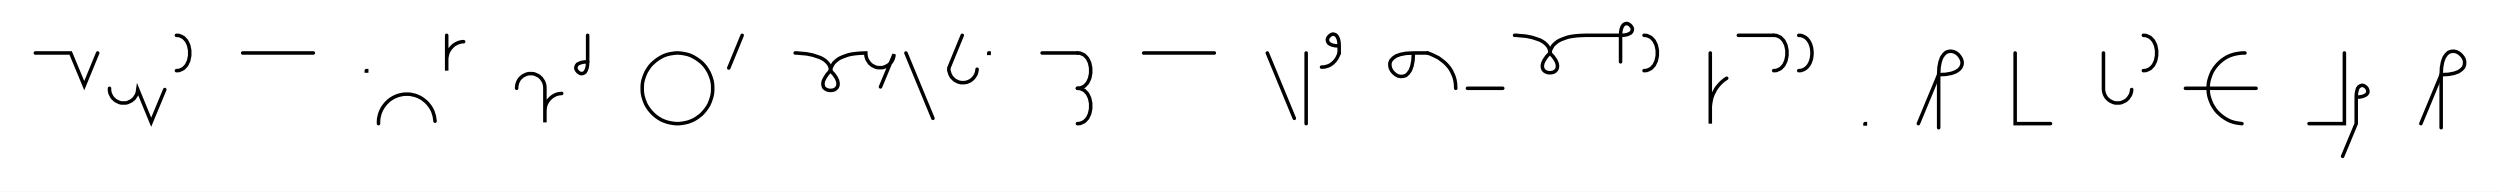
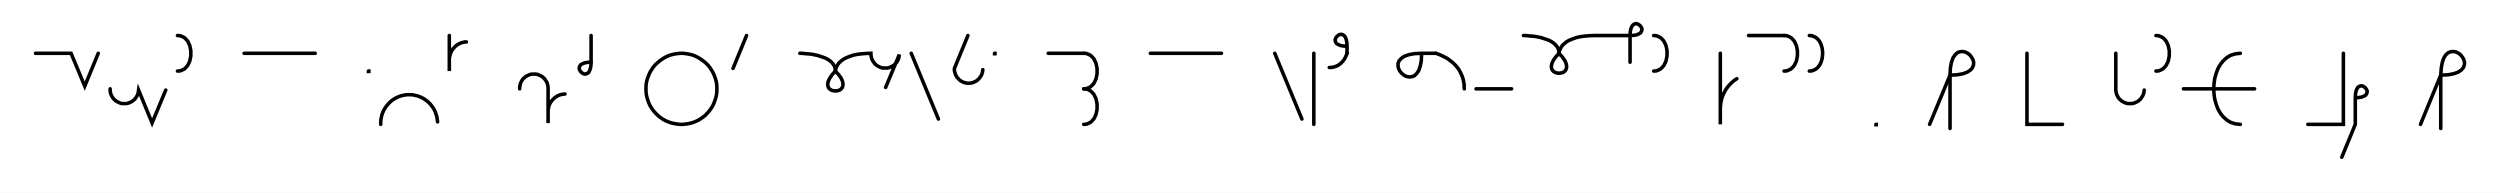
- <svg xmlns="http://www.w3.org/2000/svg" width="1415.408" height="108.478" style="fill:none; stroke-linecap:round;">
+ <svg xmlns="http://www.w3.org/2000/svg" width="1407.153" height="108.478" style="fill:none; stroke-linecap:round;">
  <rect width="100%" height="100%" fill="#FFFFFF" />
  <path stroke="#000000" stroke-width="2" d="M 550,75" />
  <path stroke="#000000" stroke-width="2" d="M 20,30 40,30 47.7,48.5 55.3,30" />
  <path stroke="#000000" stroke-width="2" d="M 62,70" />
  <path stroke="#000000" stroke-width="2" d="M 62,50 62,50.7 62,51.4 62.2,52.1 62.3,52.8 62.6,53.4 62.9,54 63.2,54.6 63.6,55.2 64.1,55.8 64.6,56.2 65.1,56.7 65.7,57.1 66.3,57.4 66.9,57.7 67.6,58 68.2,58.2 68.9,58.3 69.6,58.3 70.3,58.3 71,58.3 71.7,58.2 72.4,58 73,57.7 73.7,57.4 74.3,57.1 74.8,56.7 75.4,56.2 75.9,55.8 76.3,55.2 76.7,54.6 77.1,54 77.4,53.4 77.6,52.8 77.8,52.1 77.9,51.4 78,50.7 85.6,69.2 93.3,50.7" />
  <path stroke="#000000" stroke-width="2" d="M 99.9,70" />
  <path stroke="#000000" stroke-width="2" d="M 99.9,20" />
  <path stroke="#000000" stroke-width="2" d="M 99.9,20 101.4,20.1 102.6,20.6 103.8,21.2 104.7,22.1 105.6,23.1 106.2,24.3 106.8,25.6 107.1,27 107.4,28.5 107.4,30 107.4,31.5 107.1,33 106.8,34.4 106.2,35.7 105.6,36.9 104.7,37.9 103.8,38.8 102.6,39.4 101.4,39.9 99.9,40" />
  <path stroke="#000000" stroke-width="2" d="M 137.4,70" />
  <path stroke="#000000" stroke-width="2" d="M 137.4,30 177.4,30" />
  <path stroke="#000000" stroke-width="2" d="M 207.4,70" />
  <path stroke="#000000" stroke-width="2" d="M 207.4,40 207.6,40 207.6,40.2 207.4,40.2 207.4,40" />
  <path stroke="#000000" stroke-width="2" d="M 214.3,70" />
  <path stroke="#000000" stroke-width="2" d="M 214.3,70 214.3,68.6 214.4,67.2 214.7,65.8 215,64.5 215.5,63.2 216.1,61.9 216.8,60.7 217.6,59.6 218.5,58.5 219.5,57.5 220.5,56.6 221.7,55.8 222.9,55.1 224.2,54.5 225.5,54 226.8,53.7 228.2,53.4 229.6,53.3 231,53.3 232.4,53.4 233.7,53.7 235.1,54 236.4,54.5 237.7,55.1 238.9,55.8 240,56.6 241.1,57.5 242.1,58.5 243,59.6 243.8,60.7 244.5,61.9 245.1,63.2 245.5,64.5 245.9,65.8 246.1,67.2 246.3,68.6" />
  <path stroke="#000000" stroke-width="2" d="M 252.9,70" />
  <path stroke="#000000" stroke-width="2" d="M 252.9,20 252.9,40 252.9,34 252.9,33.1 253,32.3 253.2,31.4 253.4,30.6 253.7,29.7 254.1,28.9 254.5,28.2 255,27.5 255.6,26.8 256.2,26.2 256.8,25.6 257.6,25.1 258.3,24.7 259.1,24.3 259.9,24 260.8,23.8 261.6,23.6 262.5,23.6" />
  <path stroke="#000000" stroke-width="2" d="M 292.5,70" />
  <path stroke="#000000" stroke-width="2" d="M 292.5,50 292.5,49.3 292.6,48.6 292.7,47.9 292.9,47.2 293.1,46.6 293.4,46 293.7,45.4 294.1,44.8 294.6,44.2 295.1,43.8 295.6,43.3 296.2,42.9 296.8,42.6 297.4,42.3 298.1,42 298.8,41.8 299.4,41.7 300.1,41.7 300.8,41.7 301.5,41.7 302.2,41.8 302.9,42 303.5,42.3 304.2,42.6 304.8,42.9 305.4,43.3 305.9,43.8 306.4,44.2 306.8,44.8 307.2,45.4 307.6,46 307.9,46.6 308.1,47.2 308.3,47.9 308.4,48.6 308.5,49.3 308.5,69.3 308.5,63.3 308.5,62.4 308.6,61.6 308.7,60.7 308.9,59.9 309.2,59 309.6,58.2 310,57.5 310.5,56.8 311.1,56.1 311.7,55.5 312.4,54.9 313.1,54.4 313.8,54 314.6,53.6 315.5,53.3 316.3,53.1 317.2,53 318,52.9" />
  <path stroke="#000000" stroke-width="2" d="M 324.7,70" />
  <path stroke="#000000" stroke-width="2" d="M 332.7,20 332.7,35" />
  <path stroke="#000000" stroke-width="2" d="M 332.7,35 332.6,37 332.3,38.6 331.8,39.9 331.3,40.8 330.6,41.3 329.9,41.6 329.1,41.7 328.4,41.5 327.7,41.1 327.1,40.6 326.6,40 326.2,39.3 326,38.6 326.1,37.8 326.4,37.1 326.9,36.4 327.8,35.9 329.1,35.4 330.7,35.1 332.7,35" />
  <path stroke="#000000" stroke-width="2" d="M 362.7,70" />
  <path stroke="#000000" stroke-width="2" d="M 382.7,70 384.4,70 386.2,69.8 387.9,69.5 389.6,69.1 391.2,68.5 392.8,67.8 394.3,66.9 395.7,65.9 397.1,64.8 398.3,63.5 399.4,62.2 400.4,60.8 401.3,59.3 402,57.7 402.6,56 403.1,54.3 403.4,52.6 403.5,50.9 403.5,49.1 403.4,47.4 403.1,45.7 402.6,44 402,42.4 401.3,40.8 400.4,39.3 399.4,37.8 398.3,36.5 397.1,35.3 395.7,34.2 394.3,33.2 392.8,32.3 391.2,31.5 389.6,30.9 387.9,30.5 386.2,30.2 384.4,30 382.7,30 381,30.2 379.2,30.5 377.6,30.9 375.9,31.5 374.3,32.3 372.8,33.2 371.4,34.2 370.1,35.3 368.8,36.5 367.7,37.8 366.7,39.3 365.8,40.8 365.1,42.4 364.5,44 364,45.7 363.7,47.4 363.6,49.1 363.6,50.9 363.7,52.6 364,54.3 364.5,56 365.1,57.7 365.8,59.3 366.7,60.8 367.7,62.2 368.8,63.5 370.1,64.8 371.4,65.9 372.8,66.9 374.3,67.8 375.9,68.5 377.6,69.1 379.2,69.5 381,69.8 382.7,70" />
  <path stroke="#000000" stroke-width="2" d="M 410.2,70" />
  <path stroke="#000000" stroke-width="2" d="M 420.2,20 412.6,38.5" />
  <path stroke="#000000" stroke-width="2" d="M 450.2,70" />
  <path stroke="#000000" stroke-width="2" d="M 450.2,30" />
  <path stroke="#000000" stroke-width="2" d="M 450.2,30 450.4,30 450.8,30 451.4,30 452.3,30.1 453.3,30.2 454.5,30.3 455.9,30.4 457.3,30.6 458.7,30.9 460.2,31.2 461.7,31.7 463.2,32.2 464.6,32.7 465.9,33.4 467.1,34.2 468.1,35.1 469,36.1 469.7,37.3 470.1,38.6 470.2,40" />
  <path stroke="#000000" stroke-width="2" d="M 470.2,40 472.1,42.1 473.5,44.1 474.2,45.7 474.5,47.2 474.4,48.4 474,49.4 473.3,50.2 472.4,50.8 471.3,51.1 470.2,51.2 469.1,51.1 468.1,50.8 467.1,50.2 466.4,49.5 466,48.4 465.9,47.2 466.2,45.7 467,44.1 468.3,42.1 470.2,40" />
  <path stroke="#000000" stroke-width="2" d="M 470.2,40 470.2,39.9 470.2,39.7 470.3,39.4 470.4,39 470.5,38.4 470.8,37.8 471.1,37.2 471.5,36.5 472,35.7 472.7,35 473.5,34.3 474.5,33.5 475.7,32.8 477.1,32.2 478.7,31.6 480.5,31 482.5,30.6 484.8,30.3 487.4,30.1 490.2,30 490.2,30.7 490.3,31.4 490.4,32.1 490.6,32.8 490.8,33.4 491.1,34 491.5,34.6 491.9,35.2 492.3,35.8 492.8,36.2 493.3,36.7 493.9,37.1 494.5,37.4 495.1,37.7 495.8,38 496.5,38.2 497.2,38.3 497.9,38.3 498.6,38.3 499.3,38.3 499.9,38.2 500.6,38 501.3,37.7 501.9,37.4 502.5,37.1 503.1,36.7 503.6,36.2 504.1,35.8 504.6,35.2 505,34.6 505.3,34 505.6,33.4 505.8,32.8 506,32.1 506.1,31.4 506.2,30.7 498.5,49.2" />
  <path stroke="#000000" stroke-width="2" d="M 512.9,70" />
  <path stroke="#000000" stroke-width="2" d="M 512.9,30 528.2,67" />
  <path stroke="#000000" stroke-width="2" d="M 534.8,70" />
  <path stroke="#000000" stroke-width="2" d="M 544.8,20 537.2,38.5 537.2,39.2 537.2,39.9 537.4,40.6 537.6,41.2 537.8,41.9 538.1,42.5 538.4,43.1 538.8,43.7 539.3,44.2 539.8,44.7 540.3,45.2 540.9,45.6 541.5,45.9 542.1,46.2 542.8,46.5 543.4,46.6 544.1,46.8 544.8,46.8 545.5,46.8 546.2,46.8 546.9,46.6 547.6,46.5 548.2,46.2 548.9,45.9 549.5,45.6 550,45.2 550.6,44.7 551.1,44.2 551.5,43.7 551.9,43.1 552.3,42.5 552.6,41.9 552.8,41.2 553,40.6 553.1,39.9 553.2,39.2" />
  <path stroke="#000000" stroke-width="2" d="M 559.8,70" />
  <path stroke="#000000" stroke-width="2" d="M 559.8,30 560,30 560,30.2 559.8,30.2 559.8,30" />
  <path stroke="#000000" stroke-width="2" d="M 590,70" />
  <path stroke="#000000" stroke-width="2" d="M 590,30 610,30" />
  <path stroke="#000000" stroke-width="2" d="M 610,30 611.5,30.1 612.7,30.6 613.9,31.2 614.8,32.1 615.7,33.1 616.3,34.3 616.9,35.6 617.2,37 617.5,38.5 617.5,40 617.5,41.5 617.2,43 616.9,44.4 616.3,45.7 615.7,46.9 614.8,47.9 613.9,48.8 612.7,49.4 611.5,49.9 610,50" />
  <path stroke="#000000" stroke-width="2" d="M 610,50 611.5,50.1 612.7,50.6 613.9,51.2 614.8,52.1 615.7,53.1 616.3,54.3 616.9,55.6 617.2,57 617.5,58.5 617.5,60 617.5,61.5 617.2,63 616.9,64.4 616.3,65.7 615.7,66.9 614.8,67.9 613.9,68.8 612.7,69.4 611.5,69.9 610,70" />
  <path stroke="#000000" stroke-width="2" d="M 647.5,70" />
  <path stroke="#000000" stroke-width="2" d="M 647.5,30 687.5,30" />
  <path stroke="#000000" stroke-width="2" d="M 717.5,70" />
  <path stroke="#000000" stroke-width="2" d="M 717.5,30 732.8,67" />
  <path stroke="#000000" stroke-width="2" d="M 739.5,70" />
  <path stroke="#000000" stroke-width="2" d="M 739.5,30 739.5,70" />
  <path stroke="#000000" stroke-width="2" d="M 746.2,70" />
  <path stroke="#000000" stroke-width="2" d="M 758.2,26" />
  <path stroke="#000000" stroke-width="2" d="M 758.2,26 756.1,25.9 754.5,25.6 753.3,25.1 752.4,24.6 751.9,23.9 751.6,23.2 751.5,22.4 751.7,21.7 752.1,21 752.6,20.4 753.2,19.9 753.9,19.5 754.6,19.3 755.3,19.4 756.1,19.7 756.7,20.2 757.3,21.1 757.8,22.4 758.1,24 758.2,26 758.2,30" />
  <path stroke="#000000" stroke-width="2" d="M 758.2,30 757.9,30.9 757.5,31.7 757.2,32.4 756.8,33.1 756.3,33.8 755.9,34.4 755.4,34.9 754.9,35.4 754.4,35.9 753.9,36.2 753.4,36.6 752.9,36.9 752.3,37.2 751.7,37.4 751.1,37.6 750.6,37.7 750,37.9 749.4,37.9 748.8,38 748.2,38" />
  <path stroke="#000000" stroke-width="2" d="M 788.2,70" />
  <path stroke="#000000" stroke-width="2" d="M 800.2,30" />
  <path stroke="#000000" stroke-width="2" d="M 800.2,30 800,34.1 799.4,37.3 798.5,39.8 797.3,41.5 796,42.7 794.5,43.2 793,43.3 791.5,43 790.2,42.3 788.9,41.2 787.9,40 787.2,38.6 786.9,37.2 786.9,35.7 787.5,34.2 788.7,32.9 790.4,31.7 792.9,30.8 796.1,30.2 800.2,30 808.2,30" />
  <path stroke="#000000" stroke-width="2" d="M 808.2,30 809.9,30.6 811.5,31.3 813.1,32.1 814.5,32.8 815.7,33.7 816.9,34.6 818,35.5 819,36.5 819.9,37.5 820.7,38.5 821.4,39.6 822,40.7 822.5,41.8 823,42.9 823.4,44.1 823.7,45.2 823.9,46.4 824.1,47.6 824.1,48.8 824.2,50" />
  <path stroke="#000000" stroke-width="2" d="M 830.8,70" />
  <path stroke="#000000" stroke-width="2" d="M 830.8,50 850.8,50" />
  <path stroke="#000000" stroke-width="2" d="M 857.5,70" />
  <path stroke="#000000" stroke-width="2" d="M 857.5,20" />
  <path stroke="#000000" stroke-width="2" d="M 857.5,20 857.7,20 858.1,20 858.7,20 859.6,20.1 860.6,20.2 861.8,20.3 863.1,20.4 864.6,20.6 866,20.9 867.5,21.2 869,21.7 870.5,22.2 871.9,22.7 873.2,23.4 874.4,24.2 875.4,25.1 876.3,26.1 877,27.3 877.4,28.6 877.5,30" />
  <path stroke="#000000" stroke-width="2" d="M 877.5,30 879.4,32.1 880.8,34.1 881.5,35.7 881.8,37.2 881.7,38.4 881.3,39.4 880.6,40.2 879.7,40.8 878.6,41.1 877.5,41.2 876.4,41.1 875.4,40.8 874.4,40.2 873.7,39.4 873.3,38.4 873.2,37.2 873.5,35.7 874.3,34 875.6,32.1 877.5,30" />
  <path stroke="#000000" stroke-width="2" d="M 877.5,30 877.5,29.9 877.5,29.7 877.6,29.4 877.7,29 877.8,28.4 878.1,27.8 878.4,27.2 878.8,26.5 879.3,25.7 880,25 880.8,24.3 881.8,23.5 883,22.8 884.4,22.2 886,21.6 887.8,21 889.8,20.6 892.1,20.3 894.7,20.1 897.5,20 917.5,20" />
  <path stroke="#000000" stroke-width="2" d="M 917.5,20 919.5,19.9 921.2,19.6 922.4,19.1 923.3,18.6 923.8,17.9 924.1,17.2 924.2,16.4 924,15.7 923.6,15 923.1,14.4 922.5,13.9 921.8,13.5 921.1,13.3 920.3,13.4 919.6,13.7 919,14.2 918.4,15.1 917.9,16.4 917.6,18 917.5,20 917.5,35" />
  <path stroke="#000000" stroke-width="2" d="M 930.8,70" />
  <path stroke="#000000" stroke-width="2" d="M 930.8,20" />
  <path stroke="#000000" stroke-width="2" d="M 930.8,20 932.3,20.1 933.5,20.6 934.7,21.2 935.6,22.1 936.5,23.1 937.1,24.3 937.7,25.6 938,27 938.3,28.5 938.3,30 938.3,31.5 938,33 937.7,34.4 937.1,35.7 936.5,36.9 935.6,37.9 934.7,38.8 933.5,39.4 932.3,39.9 930.8,40" />
  <path stroke="#000000" stroke-width="2" d="M 968.3,70" />
  <path stroke="#000000" stroke-width="2" d="M 968.3,30 968.3,70 968.3,62 968.3,60.3 968.5,58.5 968.8,56.8 969.2,55.1 969.8,53.5 970.6,51.9 971.4,50.4 972.4,49 973.6,47.6 974.8,46.4 976.1,45.3 977.6,44.3" />
  <path stroke="#000000" stroke-width="2" d="M 984.2,70" />
  <path stroke="#000000" stroke-width="2" d="M 984.2,20 1004.2,20" />
  <path stroke="#000000" stroke-width="2" d="M 1004.2,20 1005.7,20.1 1006.9,20.6 1008.1,21.2 1009,22.1 1009.9,23.1 1010.5,24.3 1011.1,25.6 1011.4,27 1011.7,28.5 1011.7,30 1011.7,31.5 1011.4,33 1011.1,34.4 1010.5,35.7 1009.9,36.9 1009,37.9 1008.1,38.8 1006.9,39.4 1005.7,39.9 1004.2,40" />
  <path stroke="#000000" stroke-width="2" d="M 1018.4,70" />
  <path stroke="#000000" stroke-width="2" d="M 1018.4,20" />
  <path stroke="#000000" stroke-width="2" d="M 1018.4,20 1019.8,20.1 1021.1,20.6 1022.2,21.2 1023.2,22.1 1024,23.1 1024.7,24.3 1025.2,25.6 1025.6,27 1025.8,28.5 1025.9,30 1025.8,31.5 1025.6,33 1025.2,34.4 1024.7,35.7 1024,36.9 1023.2,37.9 1022.2,38.8 1021.1,39.4 1019.8,39.9 1018.4,40" />
  <path stroke="#000000" stroke-width="2" d="M 1055.9,70" />
  <path stroke="#000000" stroke-width="2" d="M 1055.9,70 1056.1,70 1056.1,70.2 1055.9,70.2 1055.9,70" />
  <path stroke="#000000" stroke-width="2" d="M 1086.1,70" />
  <path stroke="#000000" stroke-width="2" d="M 1086.1,70 1097.6,42.3" />
  <path stroke="#000000" stroke-width="2" d="M 1097.6,42.3 1101.6,42.1 1104.9,41.5 1107.3,40.6 1109.1,39.4 1110.2,38.1 1110.8,36.6 1110.9,35.1 1110.5,33.6 1109.8,32.3 1108.8,31 1107.6,30 1106.2,29.3 1104.7,29 1103.3,29.1 1101.8,29.6 1100.5,30.8 1099.3,32.5 1098.4,35 1097.8,38.2 1097.6,42.3 1097.6,72.3" />
  <path stroke="#000000" stroke-width="2" d="M 1140.9,70" />
  <path stroke="#000000" stroke-width="2" d="M 1140.9,30 1140.9,70 1160.9,70" />
  <path stroke="#000000" stroke-width="2" d="M 1190.9,70" />
  <path stroke="#000000" stroke-width="2" d="M 1190.9,30 1190.9,50 1190.9,50.7 1191,51.4 1191.1,52.1 1191.3,52.8 1191.5,53.4 1191.8,54 1192.1,54.6 1192.5,55.2 1193,55.8 1193.5,56.2 1194,56.7 1194.6,57.1 1195.2,57.4 1195.8,57.7 1196.5,58 1197.2,58.2 1197.8,58.3 1198.5,58.3 1199.2,58.3 1199.9,58.3 1200.6,58.2 1201.3,58 1201.9,57.7 1202.6,57.4 1203.2,57.1 1203.8,56.7 1204.3,56.2 1204.8,55.8 1205.2,55.2 1205.6,54.6 1206,54 1206.3,53.4 1206.5,52.8 1206.7,52.1 1206.8,51.4 1206.9,50.7" />
  <path stroke="#000000" stroke-width="2" d="M 1213.5,70" />
  <path stroke="#000000" stroke-width="2" d="M 1213.5,20" />
  <path stroke="#000000" stroke-width="2" d="M 1213.5,20 1215,20.1 1216.2,20.6 1217.4,21.2 1218.3,22.1 1219.2,23.1 1219.8,24.3 1220.4,25.6 1220.7,27 1221,28.5 1221,30 1221,31.5 1220.7,33 1220.4,34.4 1219.8,35.7 1219.2,36.9 1218.3,37.9 1217.4,38.8 1216.2,39.4 1215,39.9 1213.5,40" />
  <path stroke="#000000" stroke-width="2" d="M 1251,70" />
-   <path stroke="#000000" stroke-width="2" d="M 1271,30 1269.3,30 1267.6,30.2 1265.8,30.5 1264.2,30.9 1262.5,31.5 1260.9,32.2 1259.4,33.1 1258,34.1 1256.7,35.2 1255.4,36.5 1254.3,37.8 1253.3,39.2 1252.4,40.7 1251.7,42.3 1251.1,44 1250.6,45.7 1250.3,47.4 1250.2,49.1 1250.2,50.9 1250.3,52.6 1250.6,54.3 1251.1,56 1251.7,57.6 1252.4,59.2 1253.3,60.7 1254.3,62.2 1255.4,63.5 1256.7,64.7 1258,65.8 1259.4,66.8 1260.9,67.7 1262.5,68.5 1264.2,69.1 1265.8,69.5 1267.6,69.8 1269.3,70" />
-   <path stroke="#000000" stroke-width="2" d="M 1269.3,50" />
-   <path stroke="#000000" stroke-width="2" d="M 1237.3,50 1277.3,50" />
-   <path stroke="#000000" stroke-width="2" d="M 1307.3,70" />
-   <path stroke="#000000" stroke-width="2" d="M 1327.3,30 1327.3,70 1307.3,70" />
-   <path stroke="#000000" stroke-width="2" d="M 1334,70" />
-   <path stroke="#000000" stroke-width="2" d="M 1334,55" />
-   <path stroke="#000000" stroke-width="2" d="M 1334,55 1336,54.9 1337.6,54.6 1338.8,54.1 1339.7,53.6 1340.3,52.9 1340.6,52.2 1340.6,51.4 1340.4,50.7 1340.1,50 1339.6,49.4 1339,48.9 1338.3,48.5 1337.5,48.3 1336.8,48.4 1336.1,48.7 1335.4,49.2 1334.8,50.1 1334.4,51.4 1334.1,53 1334,55 1334,70 1326.3,88.5" />
-   <path stroke="#000000" stroke-width="2" d="M 1370.6,70" />
-   <path stroke="#000000" stroke-width="2" d="M 1370.6,70 1382.1,42.3" />
-   <path stroke="#000000" stroke-width="2" d="M 1382.1,42.3 1386.2,42.1 1389.4,41.5 1391.9,40.6 1393.6,39.4 1394.8,38.1 1395.3,36.6 1395.4,35.1 1395.1,33.6 1394.4,32.3 1393.3,31 1392.1,30 1390.7,29.3 1389.3,29 1387.8,29.1 1386.3,29.6 1385,30.8 1383.8,32.5 1382.9,35 1382.3,38.2 1382.1,42.3 1382.1,72.3" />
-   <path stroke="#000000" stroke-width="2" d="M 1425.4,70" />
+   <path stroke="#000000" stroke-width="2" d="M 1261,30" />
+   <path stroke="#000000" stroke-width="2" d="M 1261,30 1258.2,30.3 1255.6,31.1 1253.4,32.4 1251.4,34.2 1249.8,36.2 1248.4,38.6 1247.4,41.3 1246.6,44.1 1246.2,47 1246,50 1246.2,53 1246.6,55.9 1247.4,58.7 1248.4,61.4 1249.8,63.8 1251.4,65.8 1253.4,67.6 1255.6,68.9 1258.2,69.7 1261,70" />
+   <path stroke="#000000" stroke-width="2" d="M 1261,50" />
+   <path stroke="#000000" stroke-width="2" d="M 1229,50 1269,50" />
+   <path stroke="#000000" stroke-width="2" d="M 1299,70" />
+   <path stroke="#000000" stroke-width="2" d="M 1319,30 1319,70 1299,70" />
+   <path stroke="#000000" stroke-width="2" d="M 1325.7,70" />
+   <path stroke="#000000" stroke-width="2" d="M 1325.7,55" />
+   <path stroke="#000000" stroke-width="2" d="M 1325.7,55 1327.7,54.9 1329.4,54.6 1330.6,54.1 1331.5,53.6 1332,52.9 1332.3,52.2 1332.4,51.4 1332.2,50.7 1331.8,50 1331.3,49.4 1330.7,48.9 1330,48.5 1329.3,48.3 1328.5,48.4 1327.8,48.7 1327.1,49.2 1326.6,50.1 1326.1,51.4 1325.8,53 1325.7,55 1325.7,70 1318.1,88.5" />
+   <path stroke="#000000" stroke-width="2" d="M 1362.4,70" />
+   <path stroke="#000000" stroke-width="2" d="M 1362.4,70 1373.8,42.3" />
+   <path stroke="#000000" stroke-width="2" d="M 1373.8,42.3 1377.9,42.1 1381.1,41.5 1383.6,40.6 1385.4,39.4 1386.5,38.1 1387.1,36.6 1387.2,35.1 1386.8,33.6 1386.1,32.3 1385.1,31 1383.9,30 1382.5,29.3 1381,29 1379.5,29.1 1378.1,29.6 1376.7,30.8 1375.6,32.5 1374.7,35 1374.1,38.2 1373.8,42.3 1373.8,72.3" />
+   <path stroke="#000000" stroke-width="2" d="M 1417.2,70" />
</svg>
